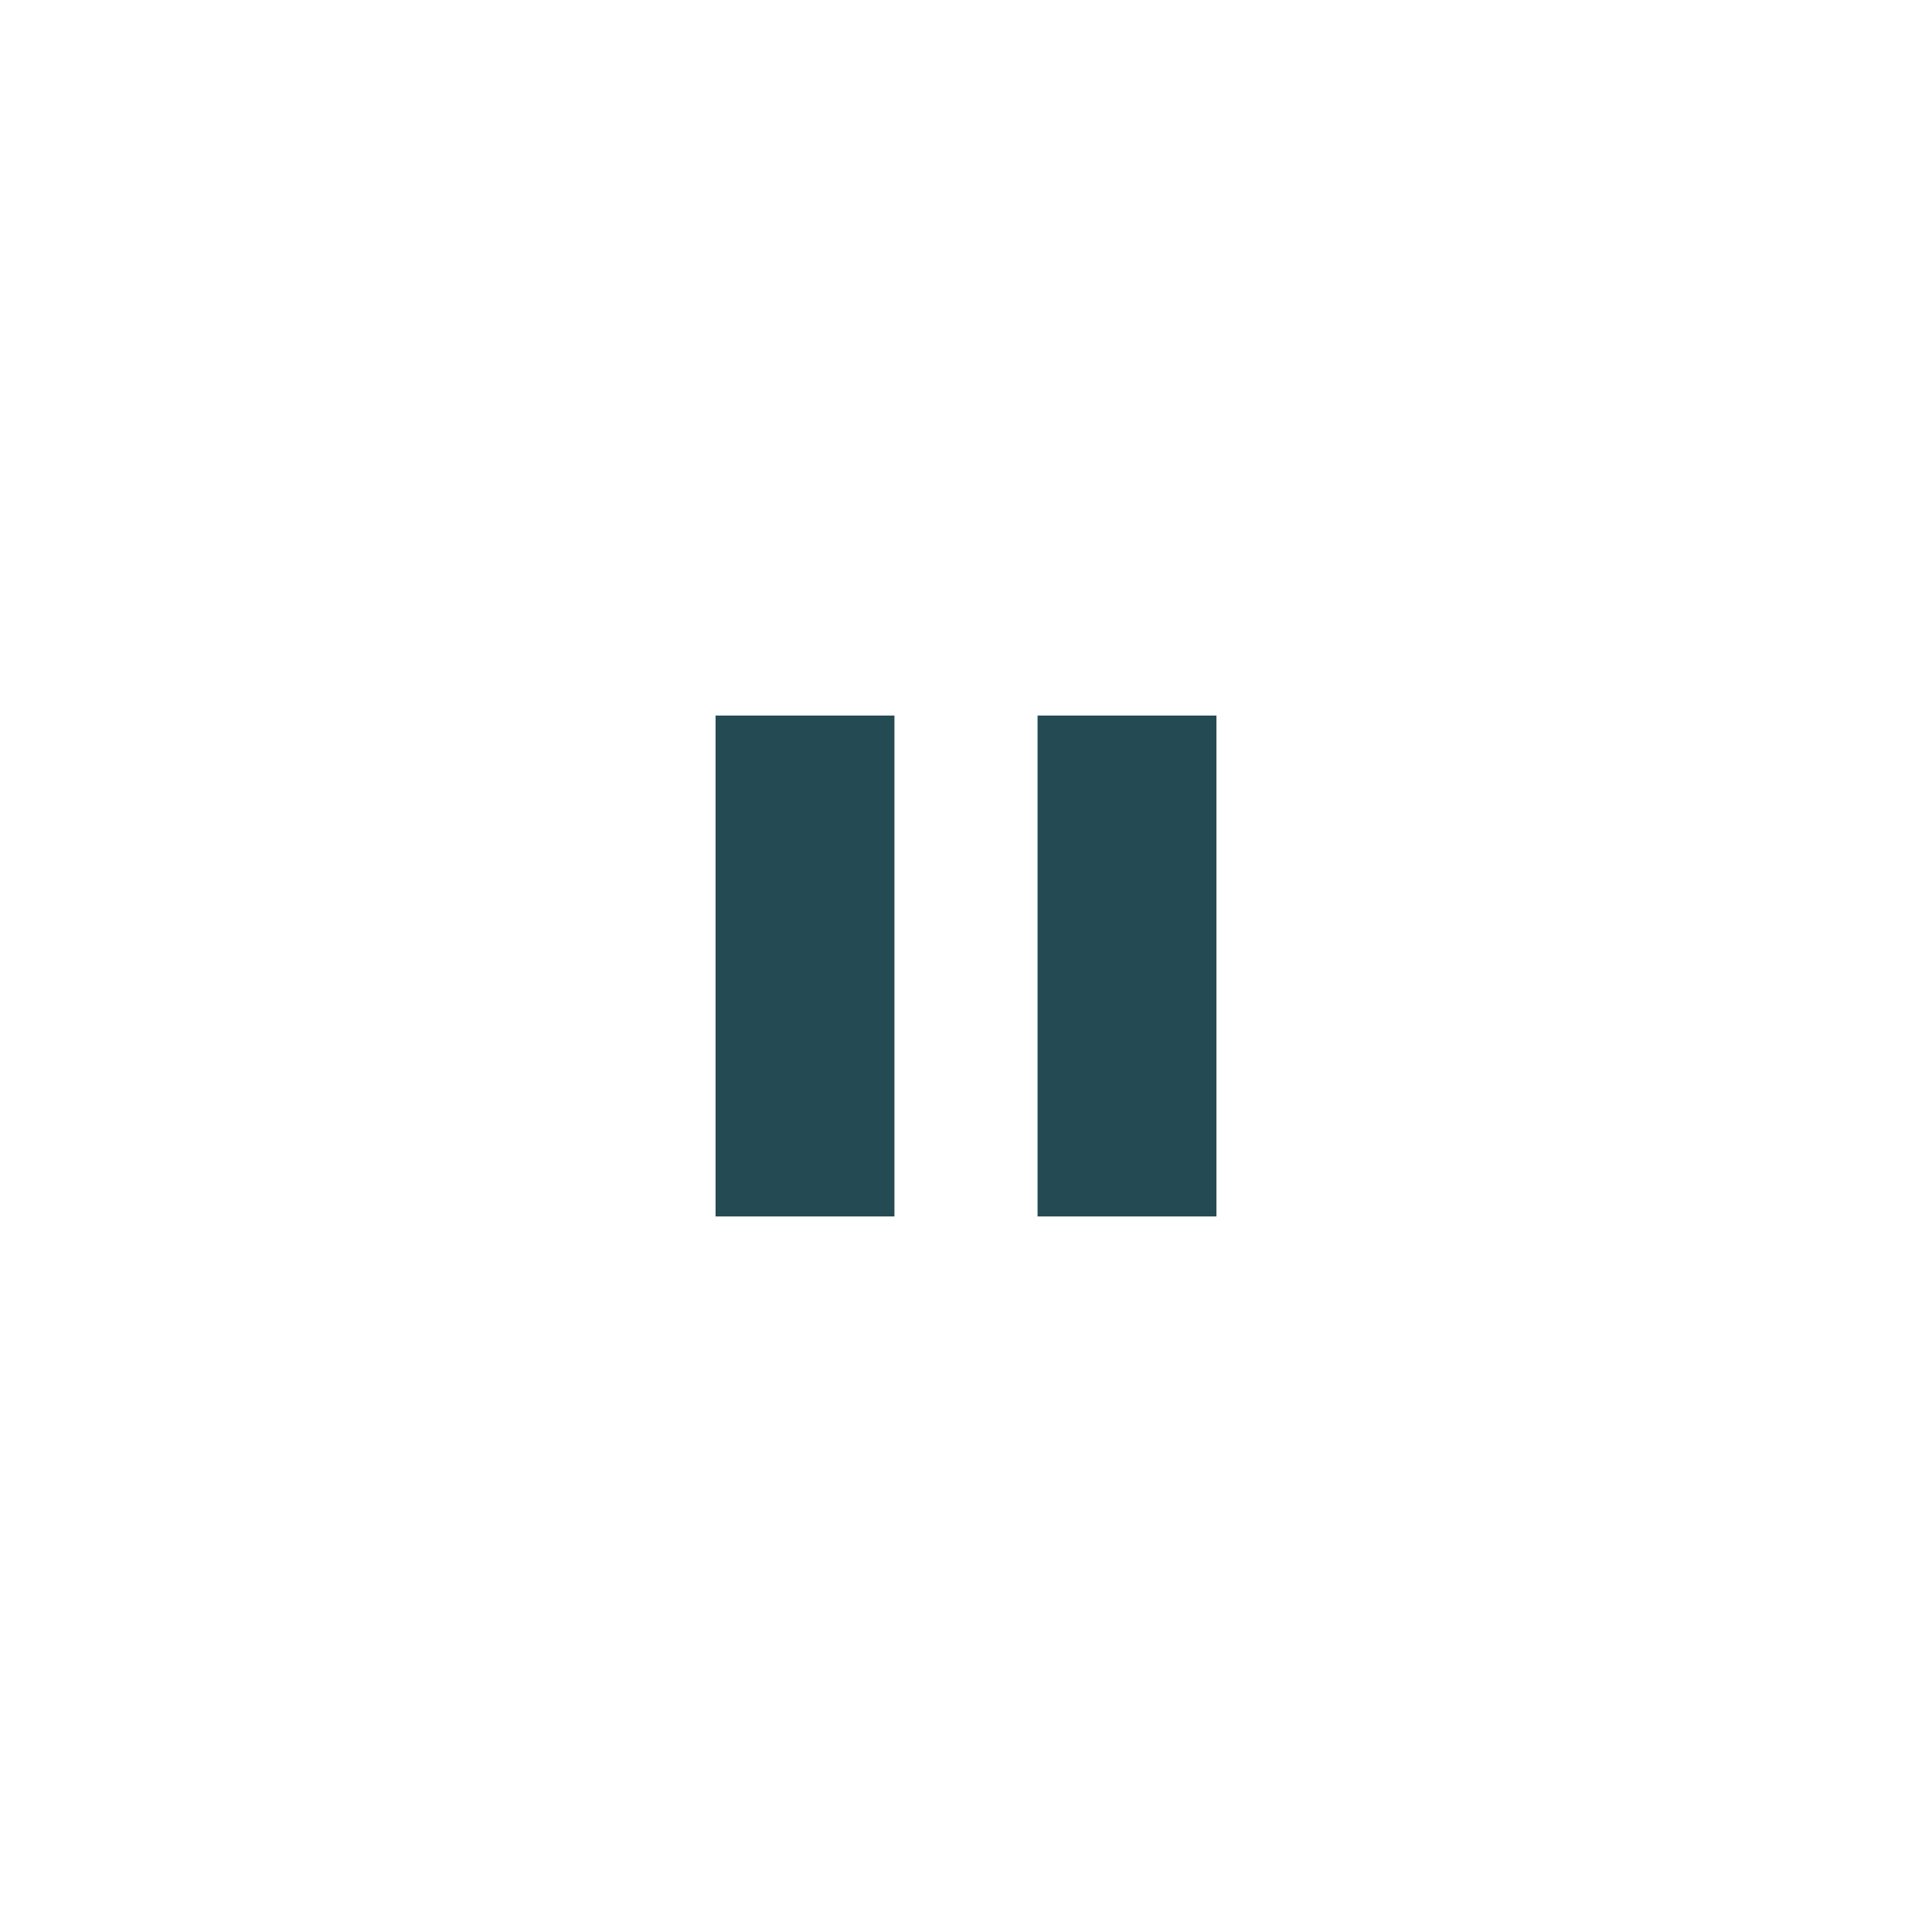
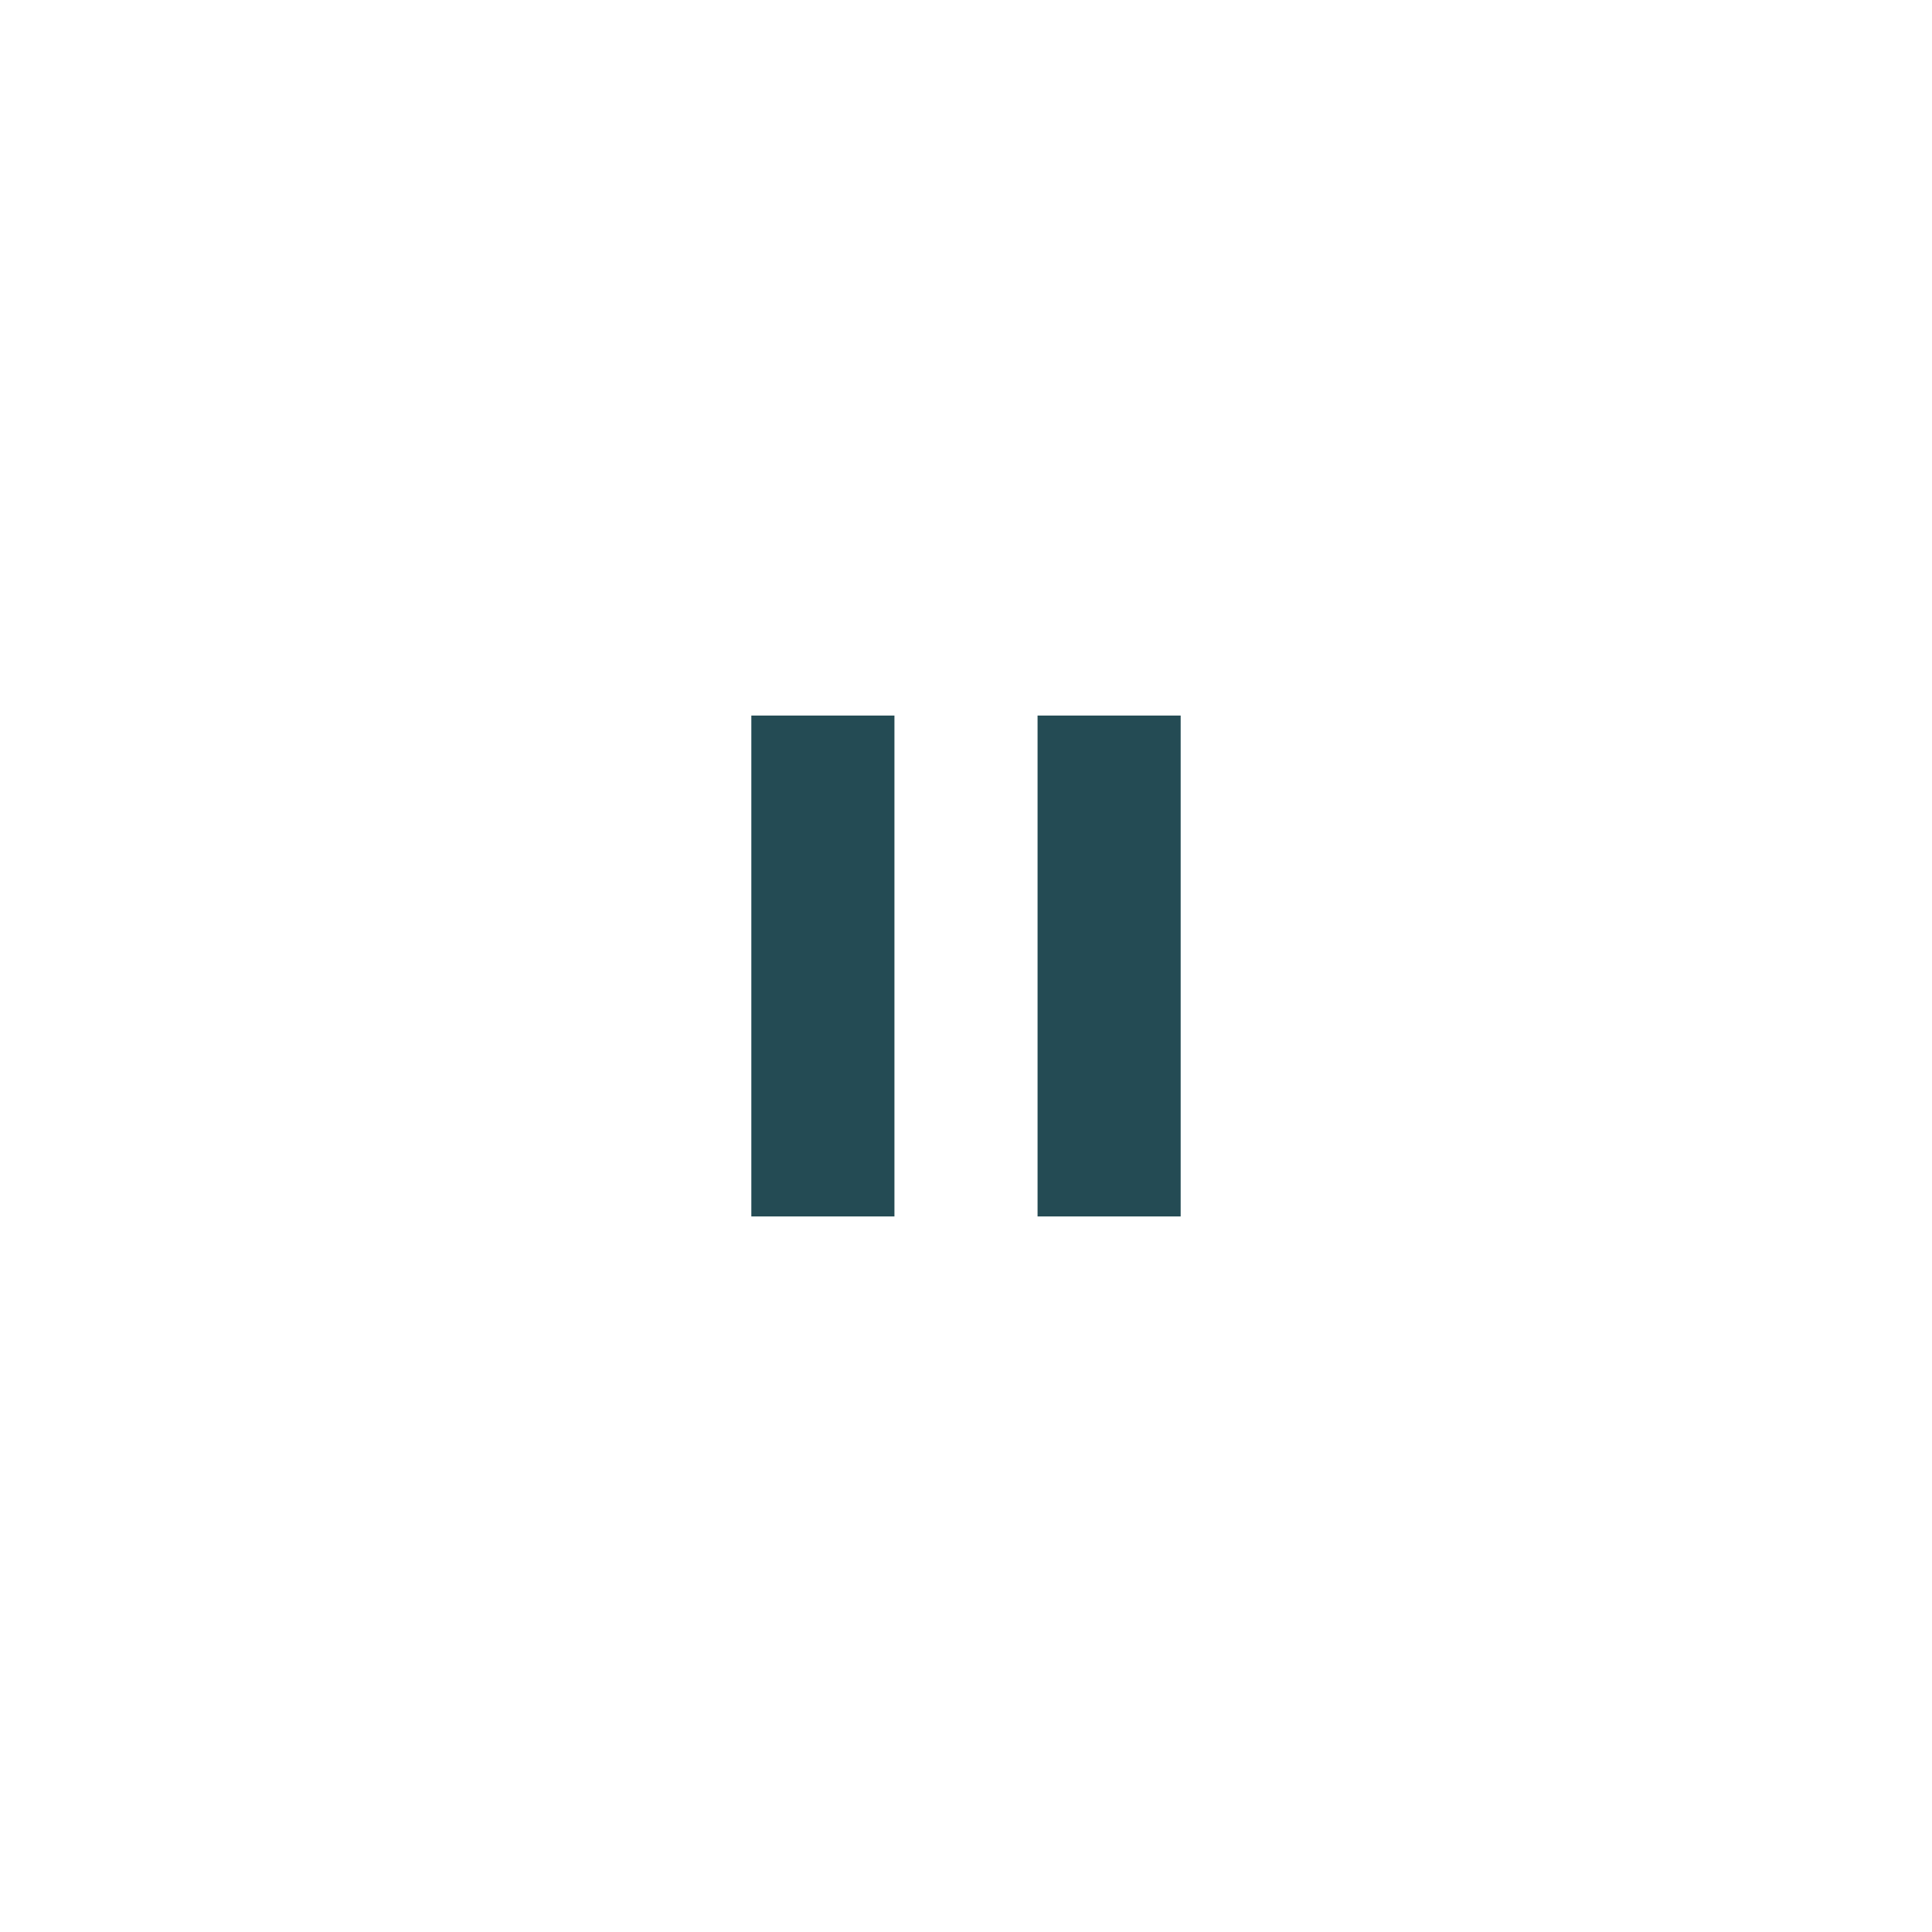
<svg xmlns="http://www.w3.org/2000/svg" width="54px" height="54px" viewBox="0 0 54 54" version="1.1">
  <g id="icon-pause" stroke="none" stroke-width="1" fill="none" fill-rule="evenodd">
-     <path d="M20,20 L25,20 L25,34 L20,34 L20,20 Z M29,20 L34,20 L34,34 L29,34 L29,20 Z" id="Combined-Shape" fill="#244B54" />
+     <path d="M21,20 L25,20 L25,34 L21,34 L21,20 Z M29,20 L33,20 L33,34 L29,34 L29,20 Z" id="Combined-Shape" fill="#244B54" />
  </g>
</svg>
